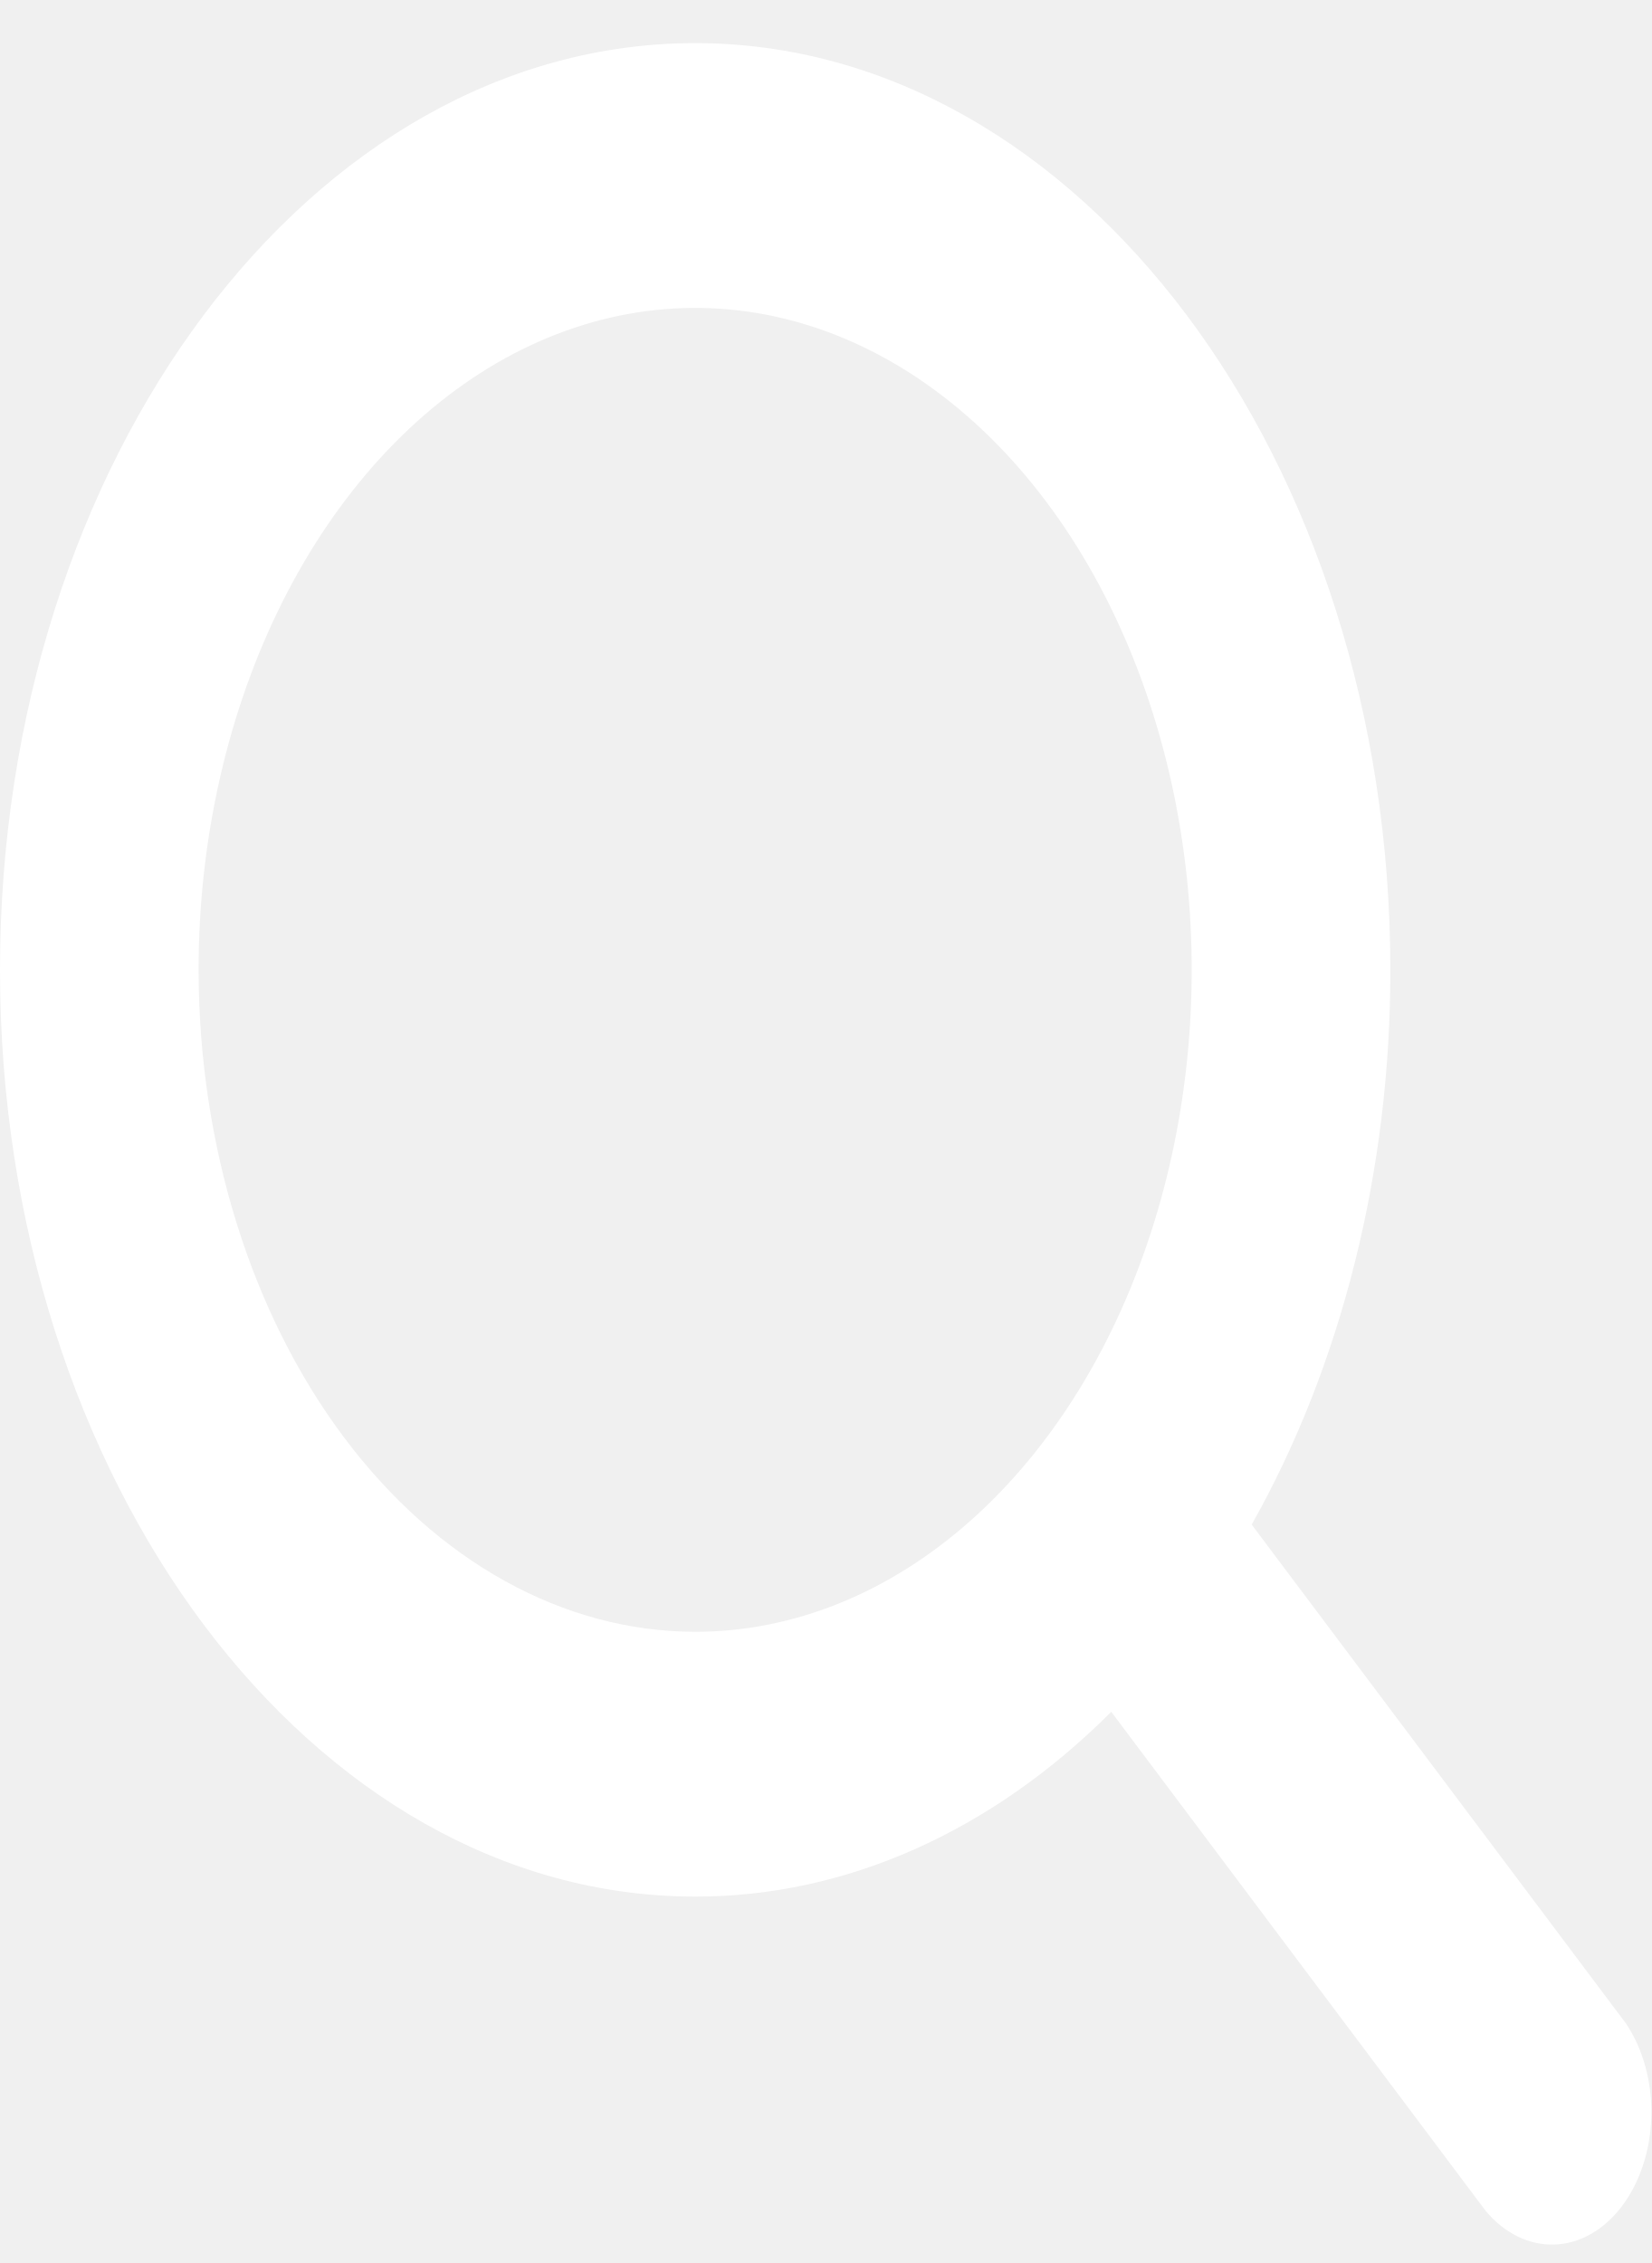
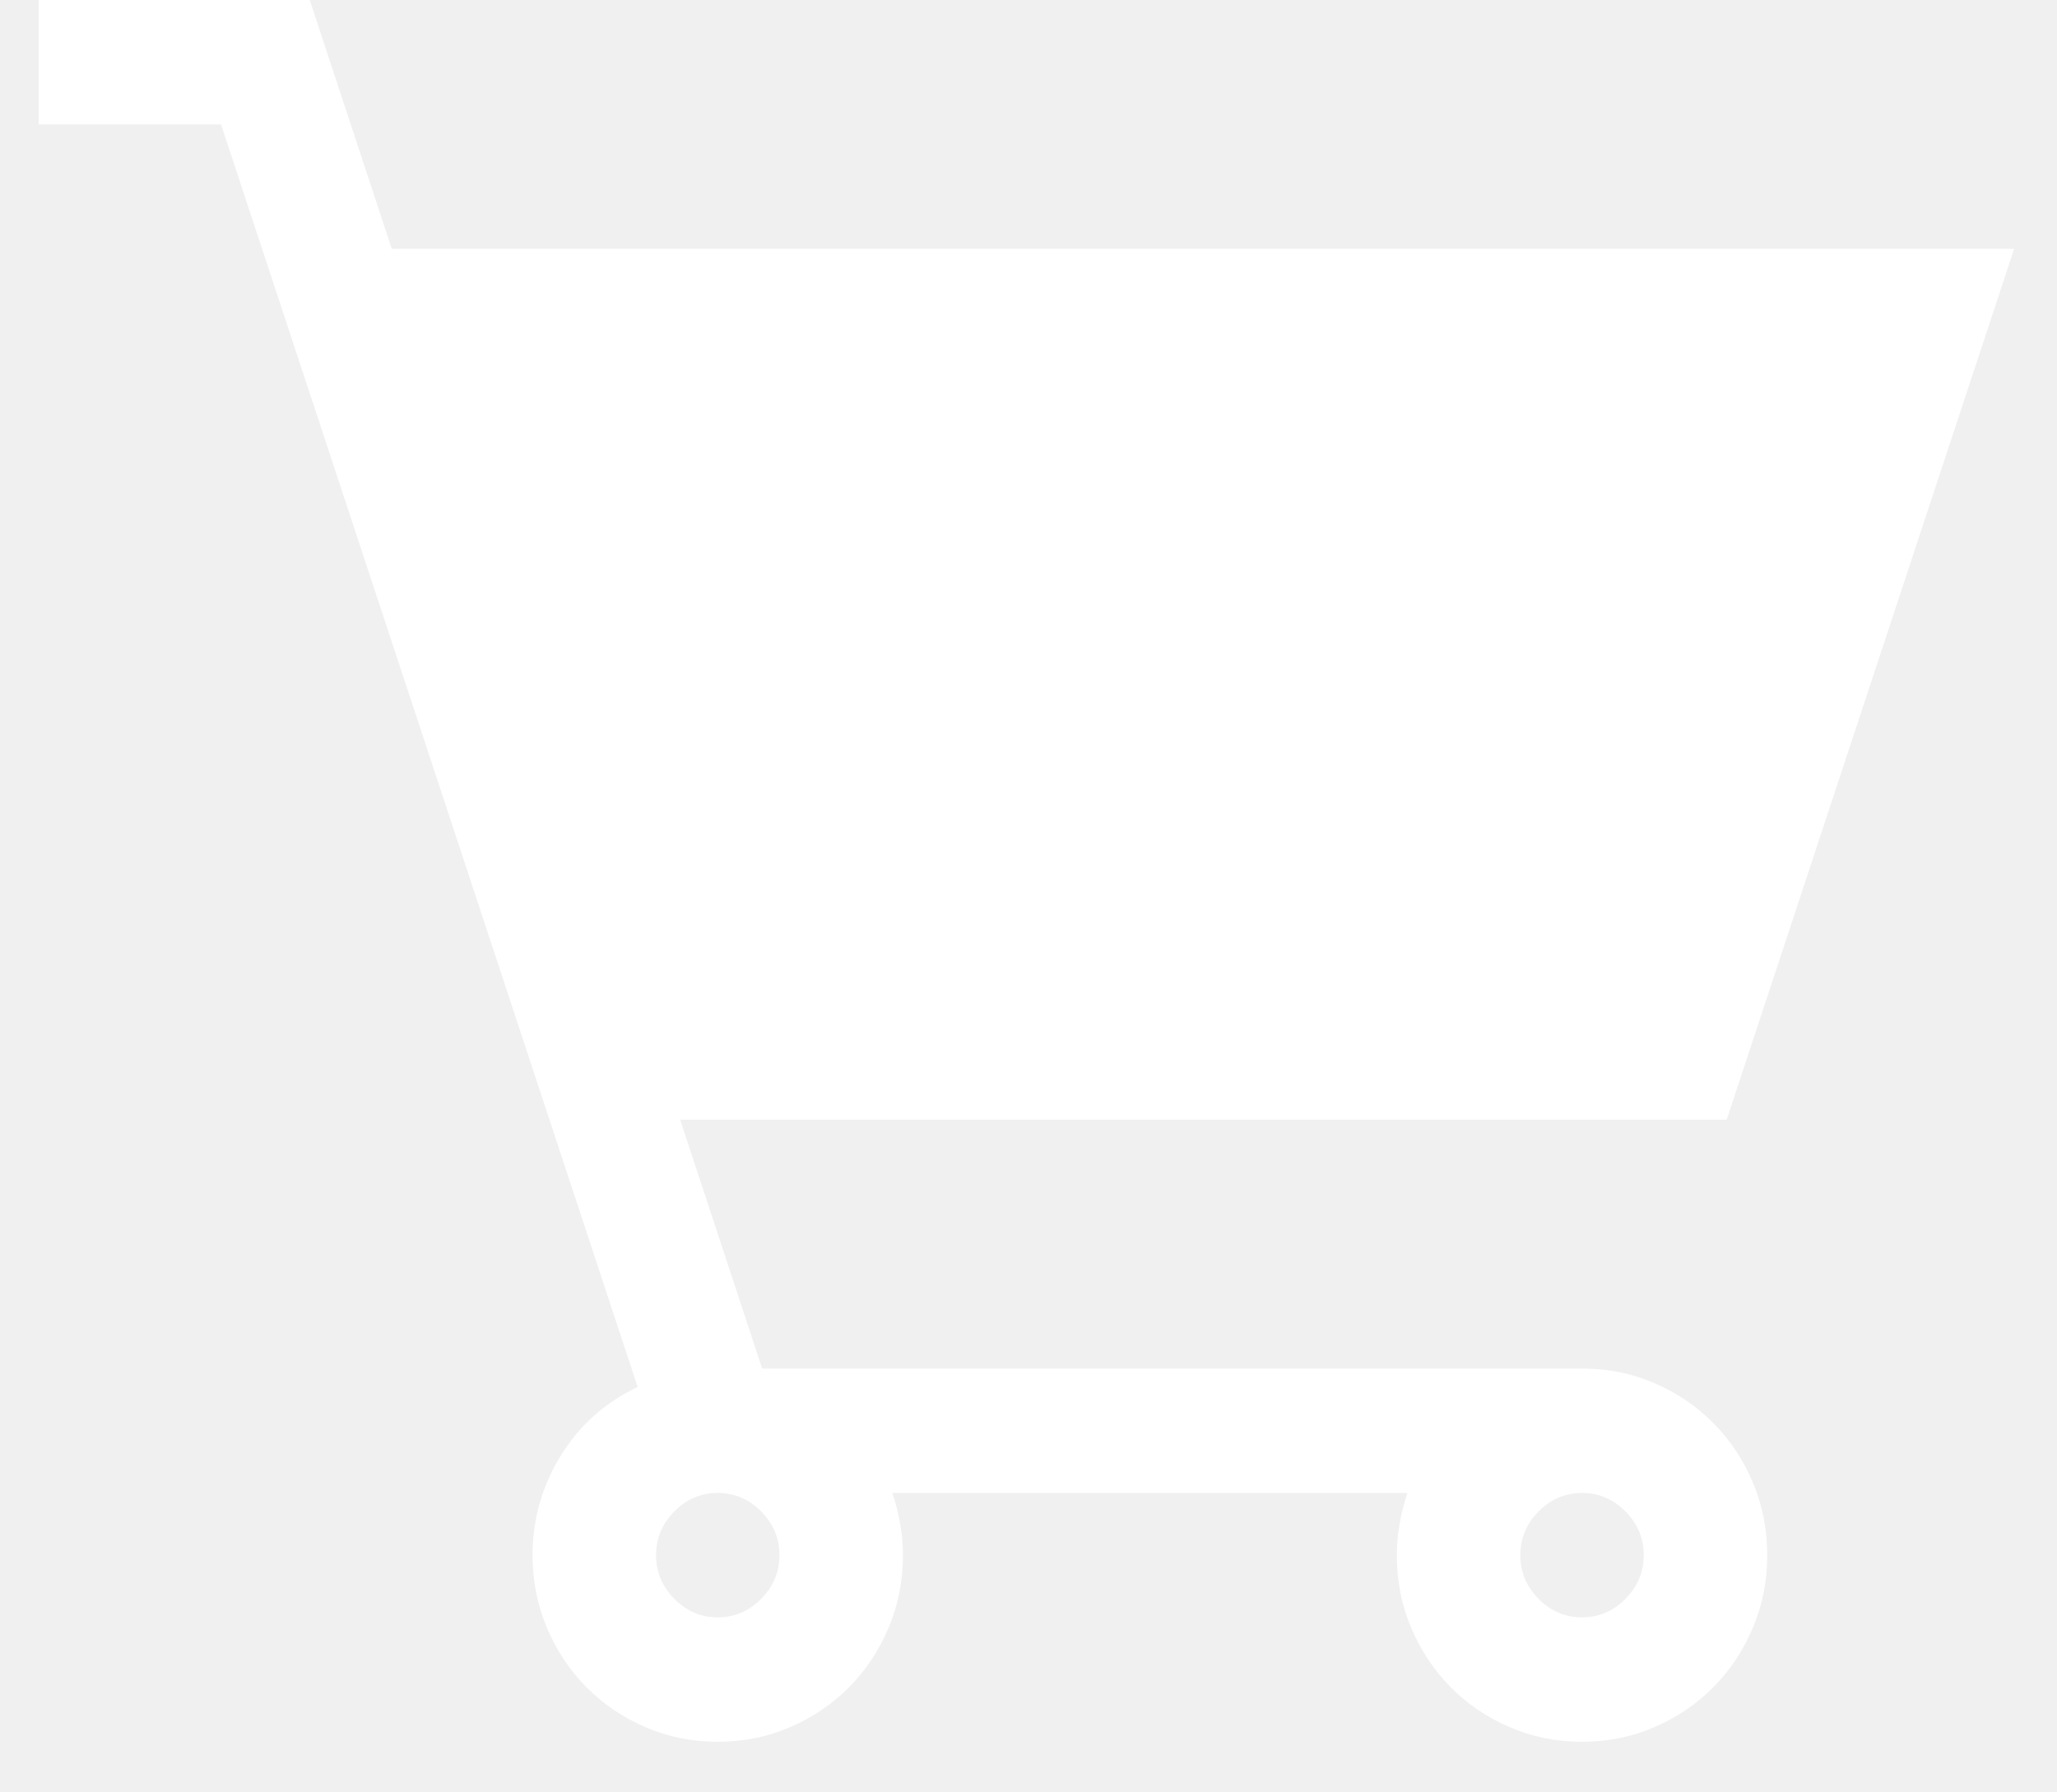
- <svg xmlns="http://www.w3.org/2000/svg" width="27" height="37" viewBox="0 0 27 37" fill="none">
-   <path d="M26.586 33.086L20.465 24.927C21.939 22.311 22.735 19.128 22.732 15.857C22.732 7.502 17.633 0.705 11.366 0.705C5.099 0.705 0 7.502 0 15.857C0 24.212 5.099 31.009 11.366 31.009C13.819 31.013 16.207 29.952 18.169 27.988L24.29 36.147C24.6 36.517 25.004 36.714 25.419 36.698C25.835 36.683 26.23 36.456 26.524 36.064C26.817 35.672 26.988 35.145 26.999 34.592C27.011 34.038 26.863 33.499 26.586 33.086ZM3.247 15.857C3.247 13.717 3.724 11.624 4.616 9.844C5.508 8.065 6.776 6.677 8.259 5.858C9.743 5.039 11.375 4.825 12.95 5.242C14.525 5.66 15.971 6.691 17.107 8.204C18.242 9.718 19.015 11.646 19.328 13.746C19.642 15.845 19.481 18.021 18.866 19.999C18.252 21.977 17.211 23.667 15.876 24.856C14.541 26.045 12.972 26.68 11.366 26.68C9.214 26.677 7.15 25.535 5.628 23.506C4.106 21.477 3.25 18.727 3.247 15.857Z" fill="white" />
+ <svg xmlns="http://www.w3.org/2000/svg" width="31" height="27" viewBox="0 0 31 27" fill="none">
+   <path d="M23.842 20.625C24.23 20.625 24.593 20.698 24.932 20.845C25.271 20.991 25.567 21.191 25.819 21.445C26.071 21.699 26.27 21.997 26.415 22.339C26.56 22.681 26.633 23.047 26.633 23.438C26.633 23.828 26.56 24.194 26.415 24.536C26.27 24.878 26.071 25.176 25.819 25.43C25.567 25.684 25.271 25.884 24.932 26.03C24.593 26.177 24.23 26.25 23.842 26.25C23.454 26.25 23.091 26.177 22.752 26.03C22.412 25.884 22.117 25.684 21.865 25.43C21.613 25.176 21.414 24.878 21.269 24.536C21.123 24.194 21.051 23.828 21.051 23.438C21.051 23.135 21.104 22.822 21.211 22.5H13.448C13.555 22.822 13.608 23.135 13.608 23.438C13.608 23.828 13.535 24.194 13.39 24.536C13.245 24.878 13.046 25.176 12.794 25.43C12.542 25.684 12.246 25.884 11.907 26.03C11.568 26.177 11.205 26.25 10.817 26.25C10.429 26.25 10.066 26.177 9.727 26.03C9.388 25.884 9.092 25.684 8.84 25.43C8.588 25.176 8.389 24.878 8.244 24.536C8.099 24.194 8.026 23.828 8.026 23.438C8.026 22.9 8.167 22.402 8.448 21.943C8.729 21.484 9.116 21.138 9.61 20.903L3.331 1.875H0.583V0H4.668L5.904 3.75H30.354L26.022 16.875H10.25L11.486 20.625H23.842ZM11.747 23.438C11.747 23.184 11.655 22.964 11.471 22.778C11.287 22.593 11.069 22.5 10.817 22.5C10.565 22.5 10.347 22.593 10.163 22.778C9.979 22.964 9.887 23.184 9.887 23.438C9.887 23.691 9.979 23.911 10.163 24.097C10.347 24.282 10.565 24.375 10.817 24.375C11.069 24.375 11.287 24.282 11.471 24.097C11.655 23.911 11.747 23.691 11.747 23.438ZM23.842 24.375C24.094 24.375 24.312 24.282 24.496 24.097C24.68 23.911 24.772 23.691 24.772 23.438C24.772 23.184 24.68 22.964 24.496 22.778C24.312 22.593 24.094 22.5 23.842 22.5C23.59 22.5 23.372 22.593 23.188 22.778C23.004 22.964 22.912 23.184 22.912 23.438C22.912 23.691 23.004 23.911 23.188 24.097C23.372 24.282 23.59 24.375 23.842 24.375Z" fill="white" />
</svg>
